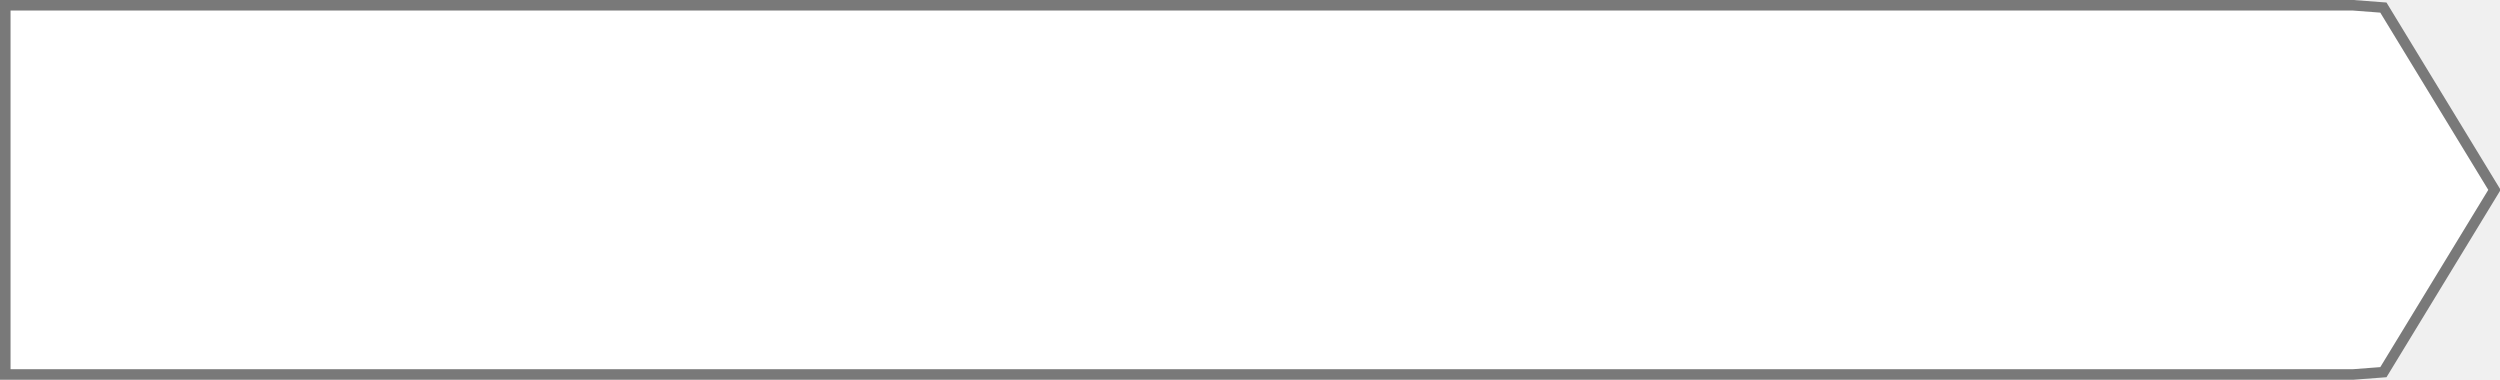
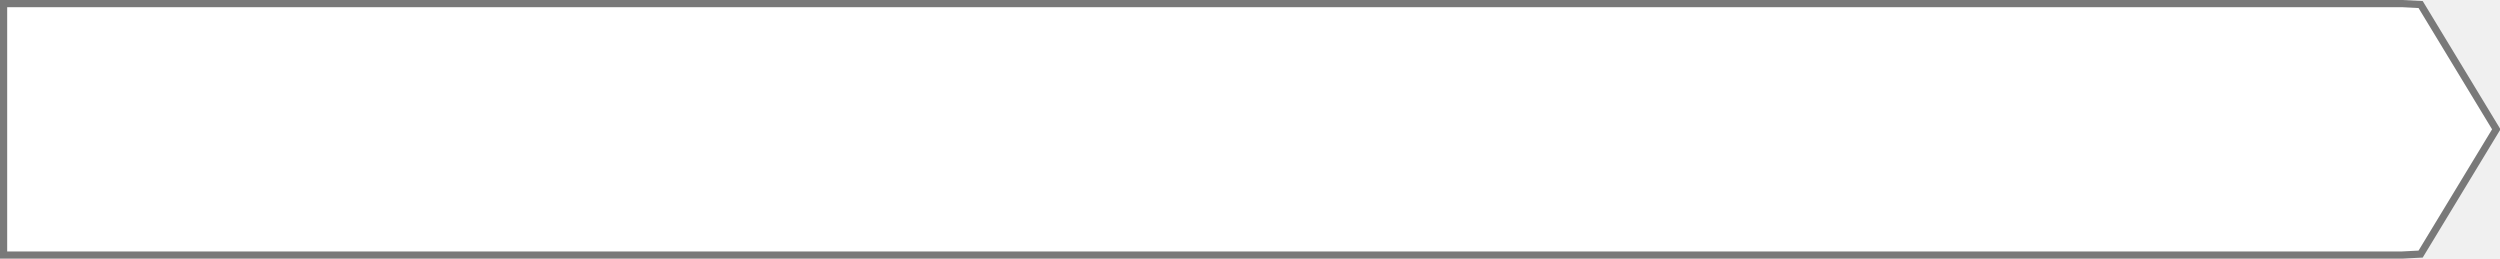
- <svg xmlns="http://www.w3.org/2000/svg" version="1.1" width="237px" height="36px">
-   <g transform="matrix(1 0 0 1 -128 -2464 )">
-     <path d="M 351.071 2464.5  C 351.071 2464.5  353.945 2464.718  353.945 2464.718  C 353.945 2464.718  364.474 2482  364.474 2482  C 364.474 2482  353.945 2499.282  353.945 2499.282  C 353.945 2499.282  351.071 2499.5  351.071 2499.5  C 351.071 2499.5  128.5 2499.5  128.5 2499.5  C 128.5 2499.5  128.5 2464.5  128.5 2464.5  C 128.5 2464.5  351.071 2464.5  351.071 2464.5  Z " fill-rule="nonzero" fill="#ffffff" stroke="none" />
-     <path d="M 351.071 2464.5  C 351.071 2464.5  353.945 2464.718  353.945 2464.718  C 353.945 2464.718  364.474 2482  364.474 2482  C 364.474 2482  353.945 2499.282  353.945 2499.282  C 353.945 2499.282  351.071 2499.5  351.071 2499.5  C 351.071 2499.5  128.5 2499.5  128.5 2499.5  C 128.5 2499.5  128.5 2464.5  128.5 2464.5  C 128.5 2464.5  351.071 2464.5  351.071 2464.5  Z " stroke-width="1" stroke="#797979" fill="none" />
+ <svg xmlns="http://www.w3.org/2000/svg" version="1.1" width="348px" height="36px">
+   <g transform="matrix(1 0 0 1 -72 -2690 )">
+     <path d="M 406.397 2690.5  C 406.397 2690.5  408.952 2690.632  408.952 2690.632  C 408.952 2690.632  419.482 2708  419.482 2708  C 419.482 2708  408.952 2725.368  408.952 2725.368  C 408.952 2725.368  406.397 2725.5  406.397 2725.5  C 406.397 2725.5  72.5 2725.5  72.5 2725.5  C 72.5 2725.5  72.5 2690.5  72.5 2690.5  C 72.5 2690.5  406.397 2690.5  406.397 2690.5  Z " fill-rule="nonzero" fill="#ffffff" stroke="none" />
+     <path d="M 406.397 2690.5  C 406.397 2690.5  408.952 2690.632  408.952 2690.632  C 408.952 2690.632  419.482 2708  419.482 2708  C 419.482 2708  408.952 2725.368  408.952 2725.368  C 408.952 2725.368  406.397 2725.5  406.397 2725.5  C 406.397 2725.5  72.5 2725.5  72.5 2725.5  C 72.5 2725.5  72.5 2690.5  72.5 2690.5  C 72.5 2690.5  406.397 2690.5  406.397 2690.5  Z " stroke-width="1" stroke="#797979" fill="none" />
  </g>
</svg>
